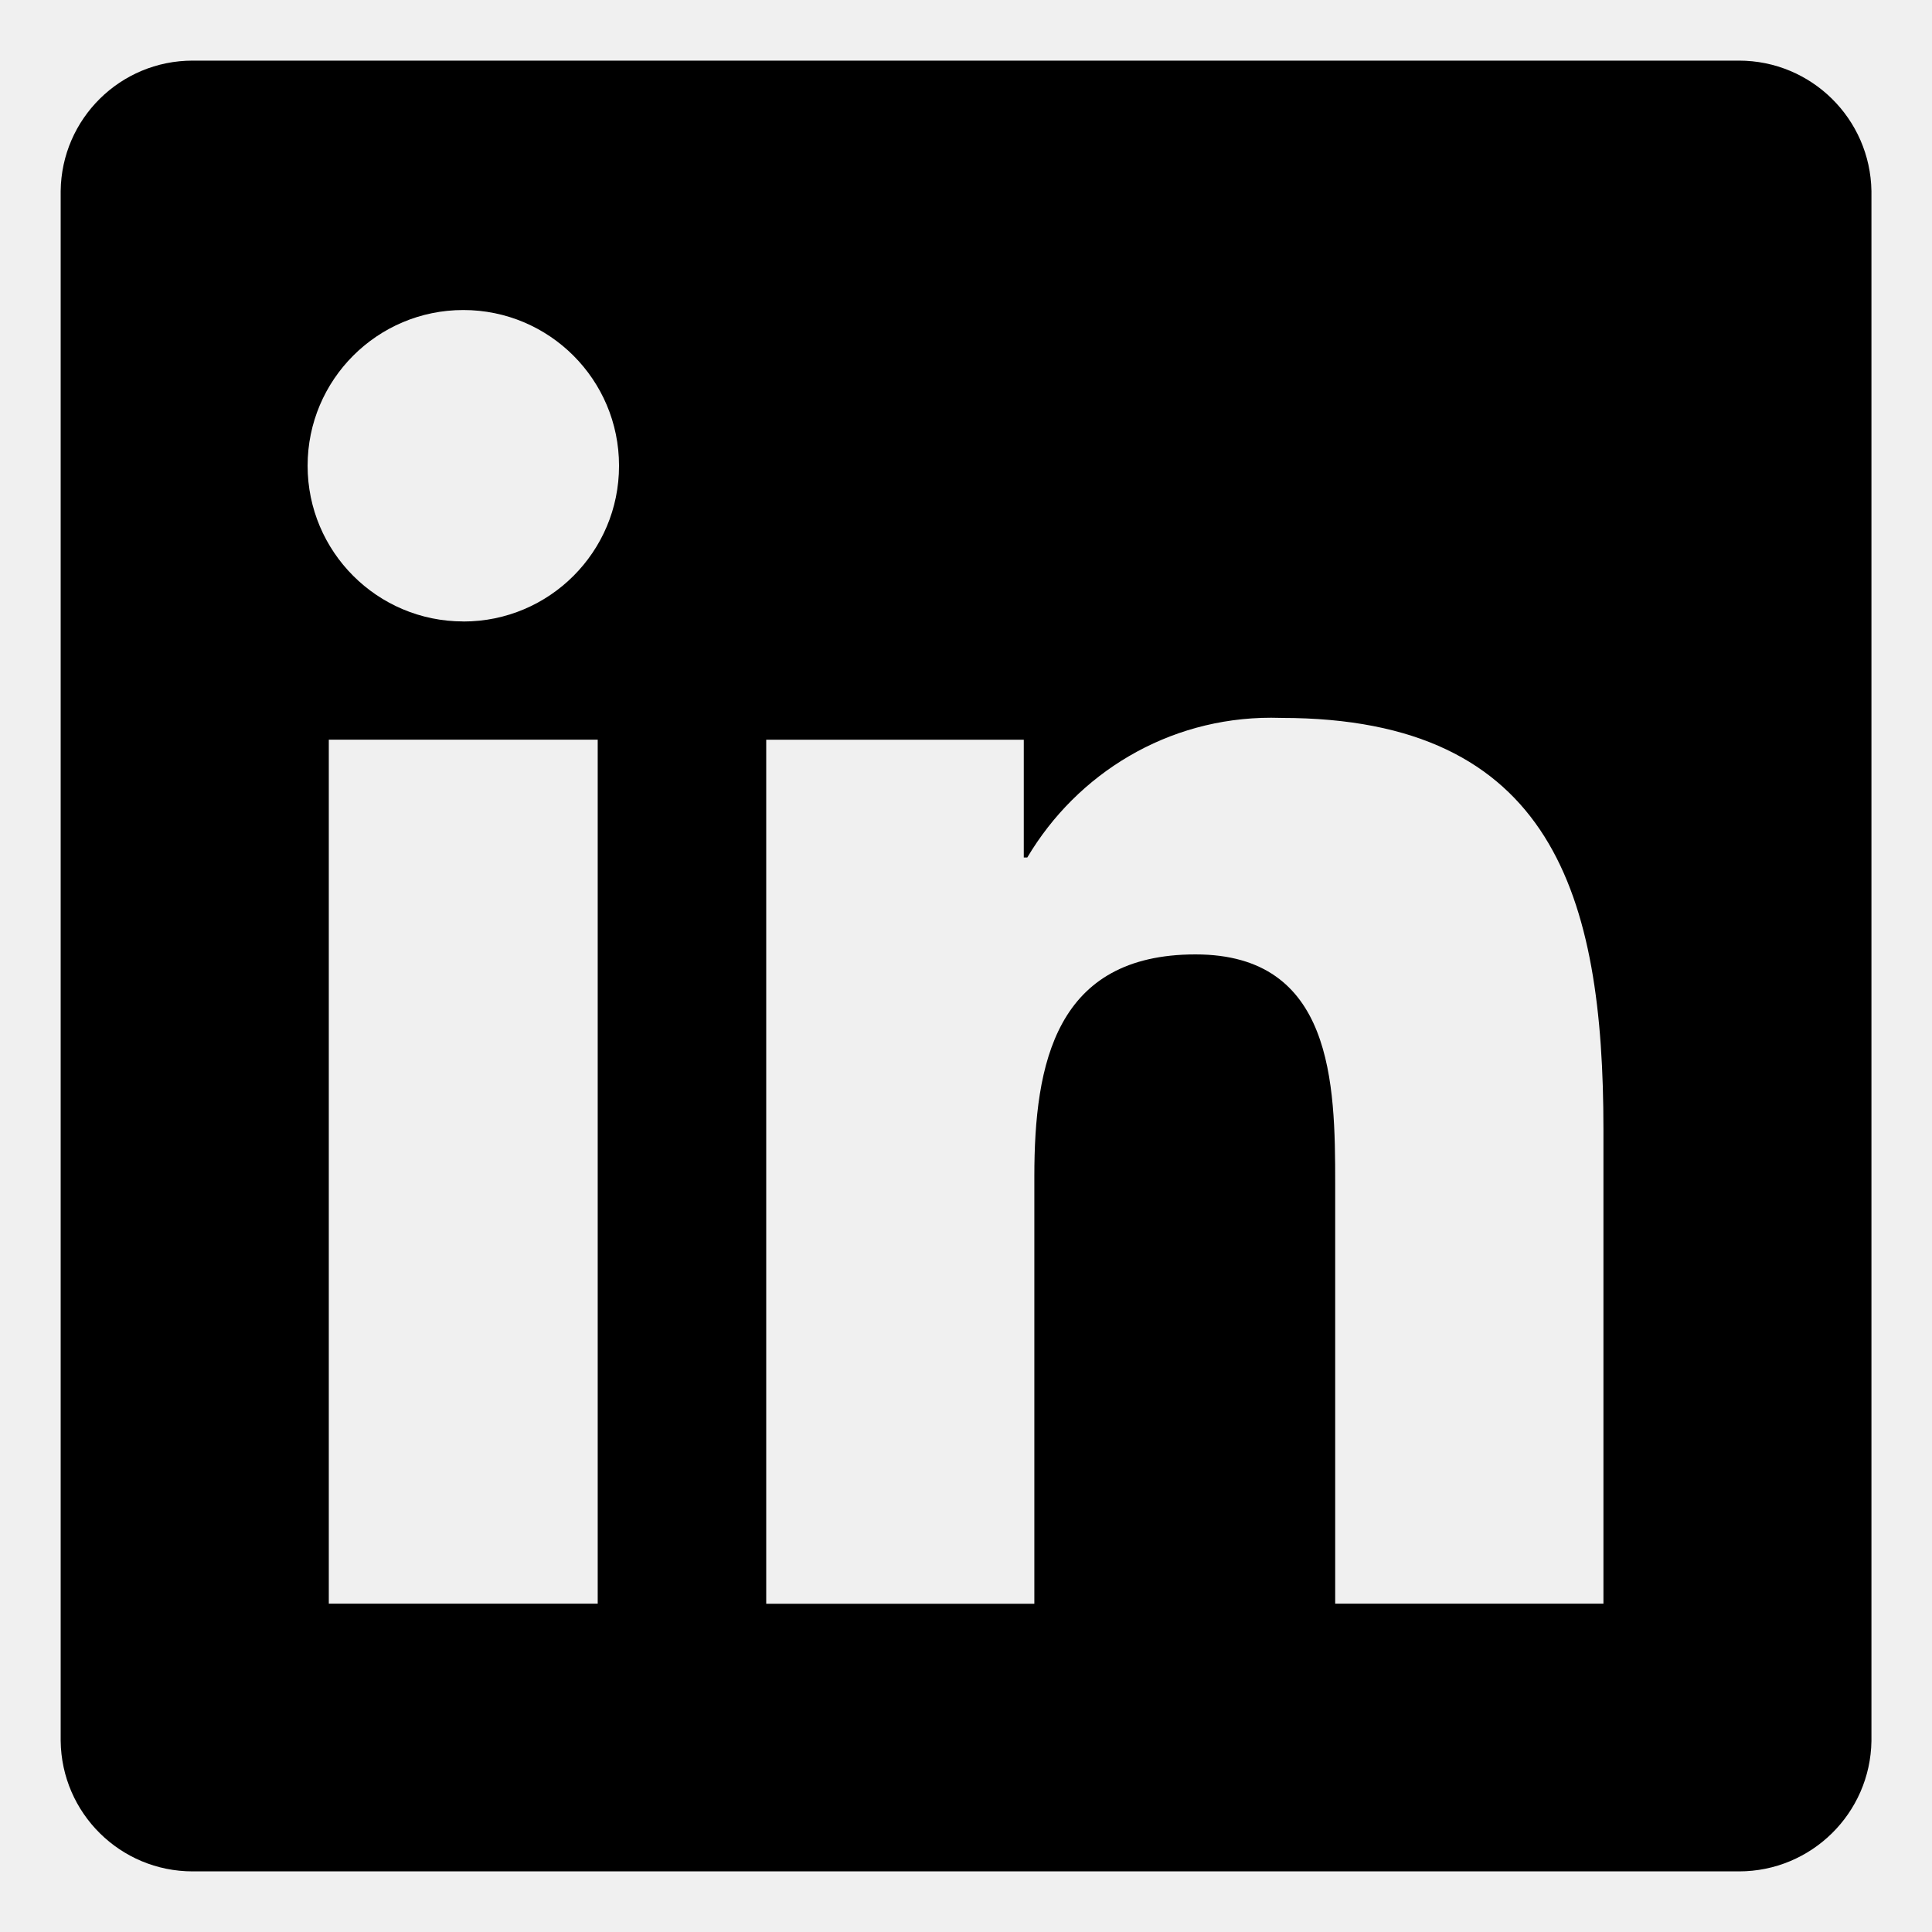
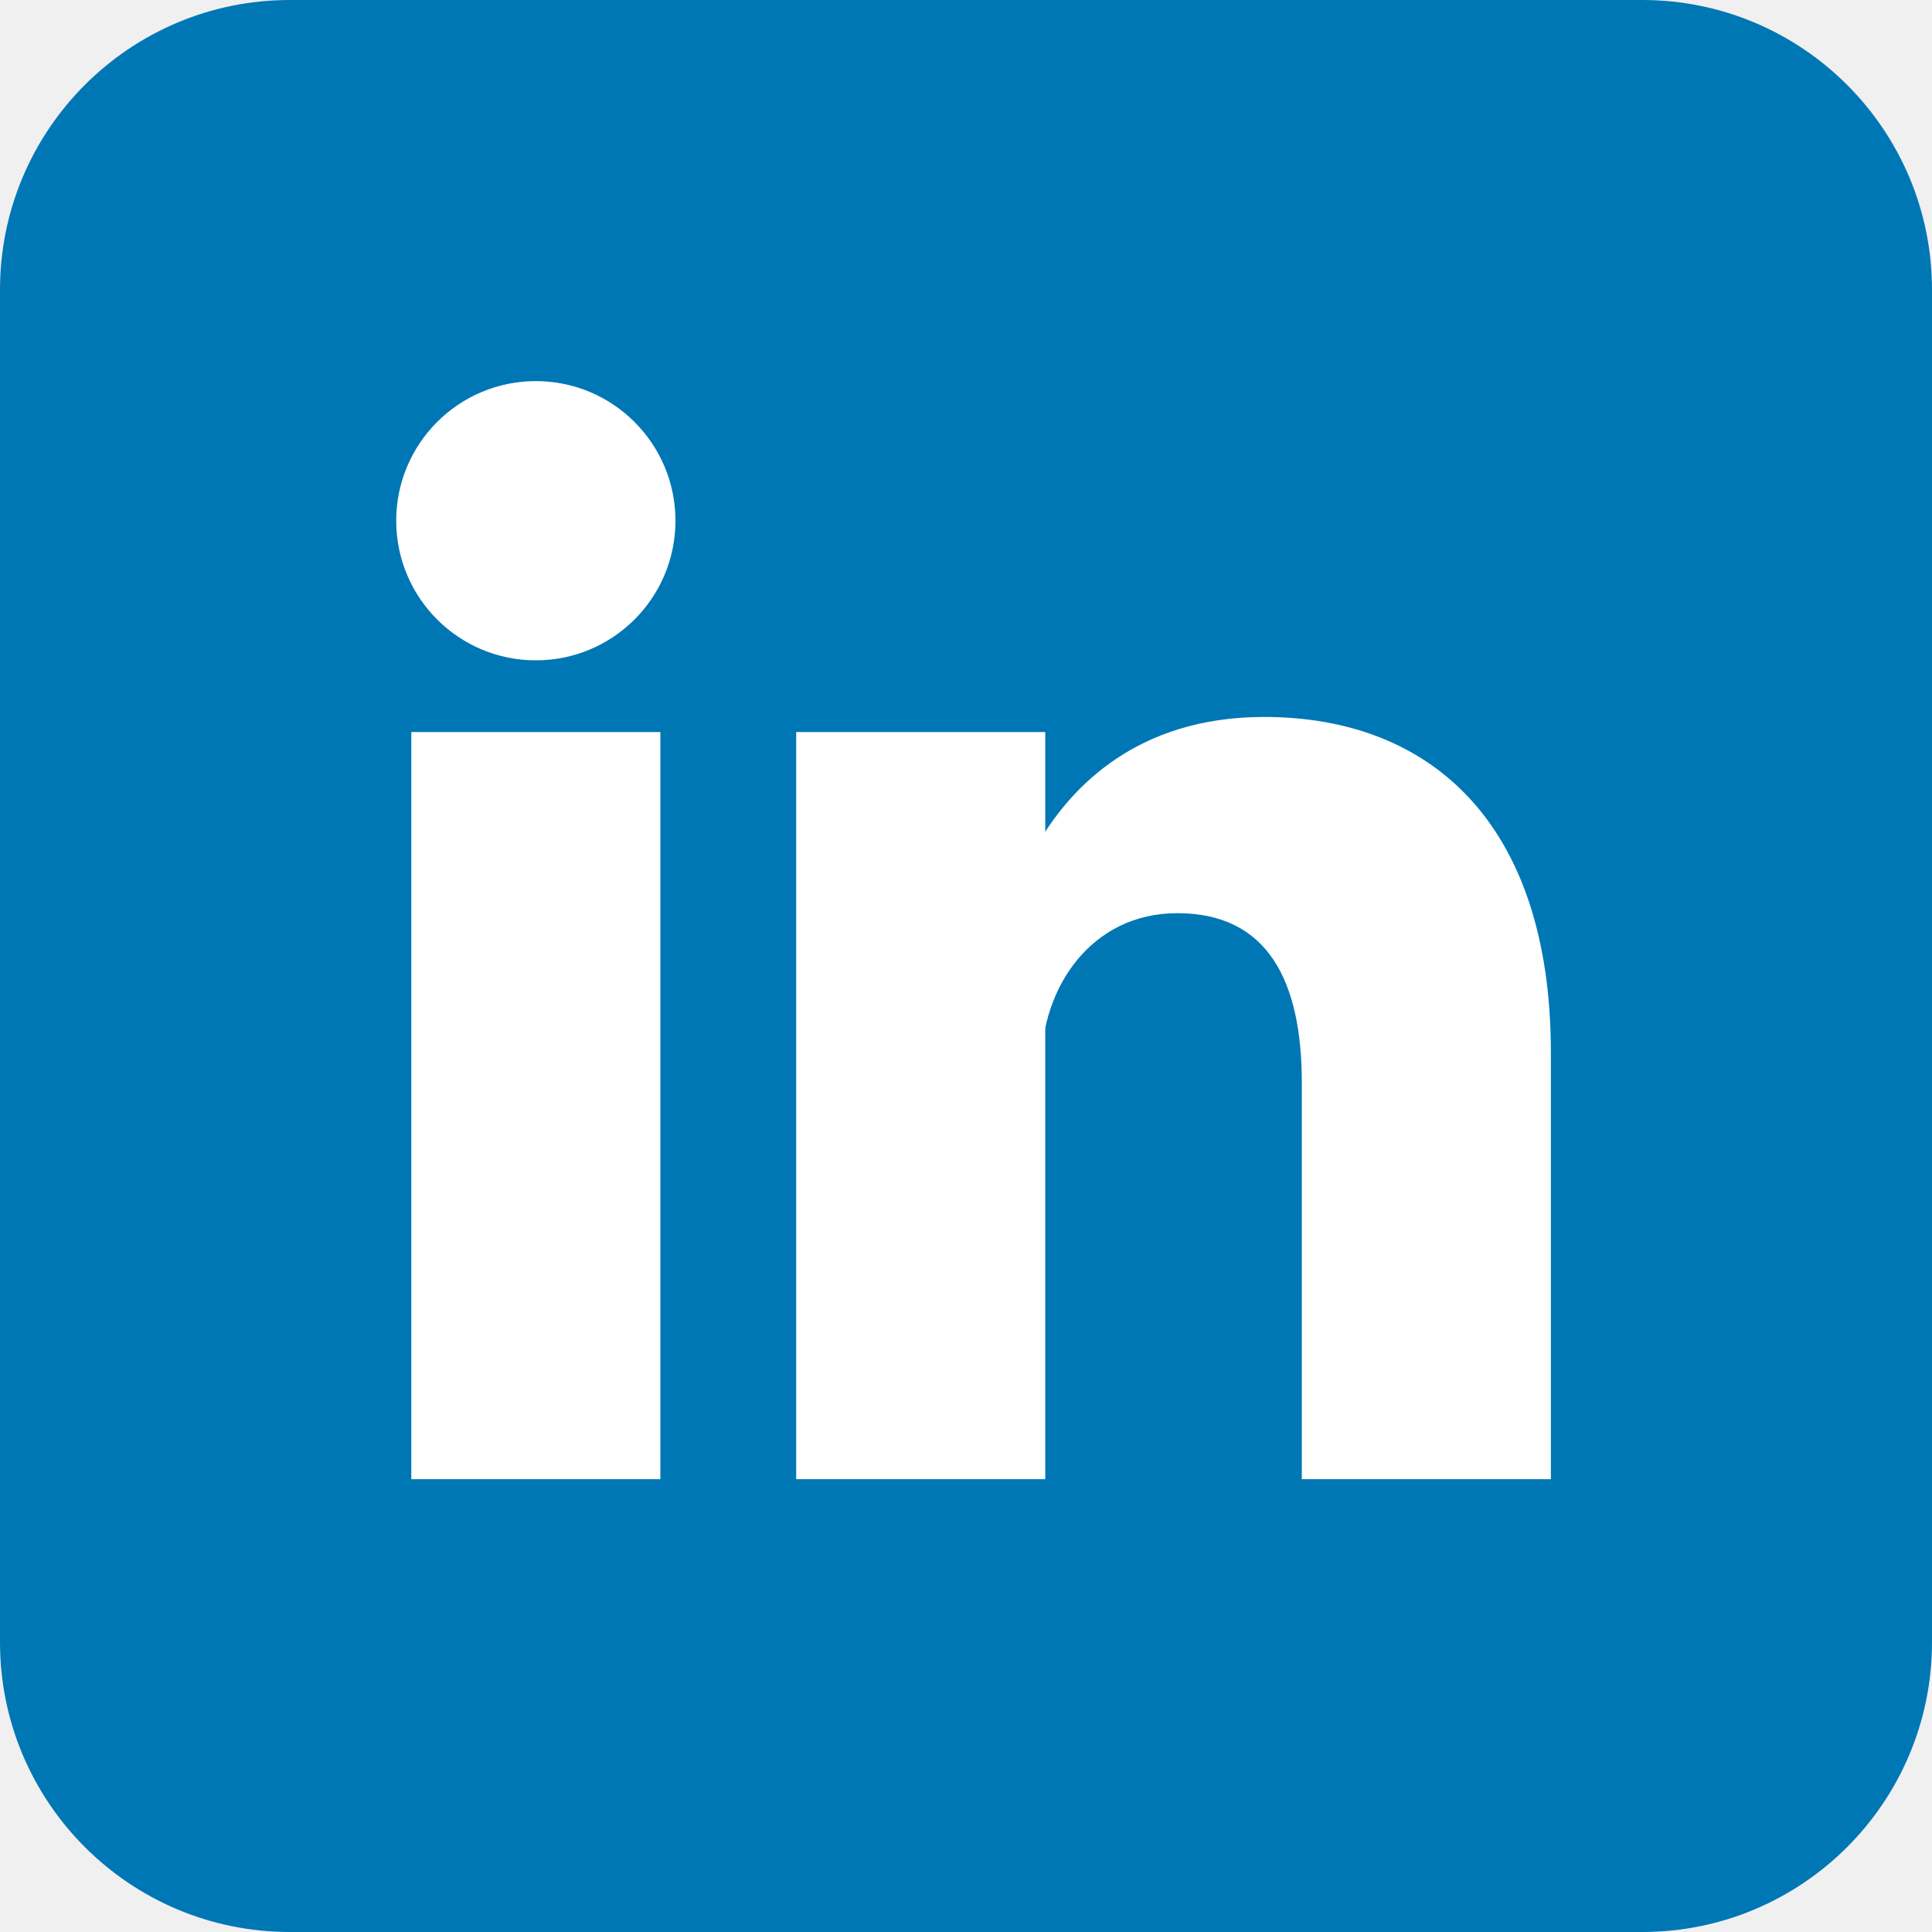
- <svg xmlns="http://www.w3.org/2000/svg" fill="#000000" width="800px" height="800px" viewBox="0 0 32 32" version="1.1">
-   <path d="M28.778 1.004h-25.56c-0.008-0-0.017-0-0.027-0-1.199 0-2.172 0.964-2.186 2.159v25.672c0.014 1.196 0.987 2.161 2.186 2.161 0.010 0 0.019-0 0.029-0h25.555c0.008 0 0.018 0 0.028 0 1.2 0 2.175-0.963 2.194-2.159l0-0.002v-25.67c-0.019-1.197-0.994-2.161-2.195-2.161-0.010 0-0.019 0-0.029 0h0.001zM9.9 26.562h-4.454v-14.311h4.454zM7.674 10.293c-1.425 0-2.579-1.155-2.579-2.579s1.155-2.579 2.579-2.579c1.424 0 2.579 1.154 2.579 2.578v0c0 0.001 0 0.002 0 0.004 0 1.423-1.154 2.577-2.577 2.577-0.001 0-0.002 0-0.003 0h0zM26.556 26.562h-4.441v-6.959c0-1.66-0.034-3.795-2.314-3.795-2.316 0-2.669 1.806-2.669 3.673v7.082h-4.441v-14.311h4.266v1.951h0.058c0.828-1.395 2.326-2.315 4.039-2.315 0.061 0 0.121 0.001 0.181 0.003l-0.009-0c4.5 0 5.332 2.962 5.332 6.817v7.855z" />
+ <svg xmlns="http://www.w3.org/2000/svg" aria-label="LinkedIn" role="img" viewBox="0 0 512 512" fill="#ffffff">
+   <rect width="512" height="512" rx="15%" fill="#0077b5" />
+   <circle cx="142" cy="138" r="37" />
+   <path stroke="#ffffff" stroke-width="66" d="M244 194v198M142 194v198" />
+   <path d="M276 282c0-20 13-40 36-40 24 0 33 18 33 45v105h66V279c0-61-32-89-76-89-34 0-51 19-59 32" />
</svg>
